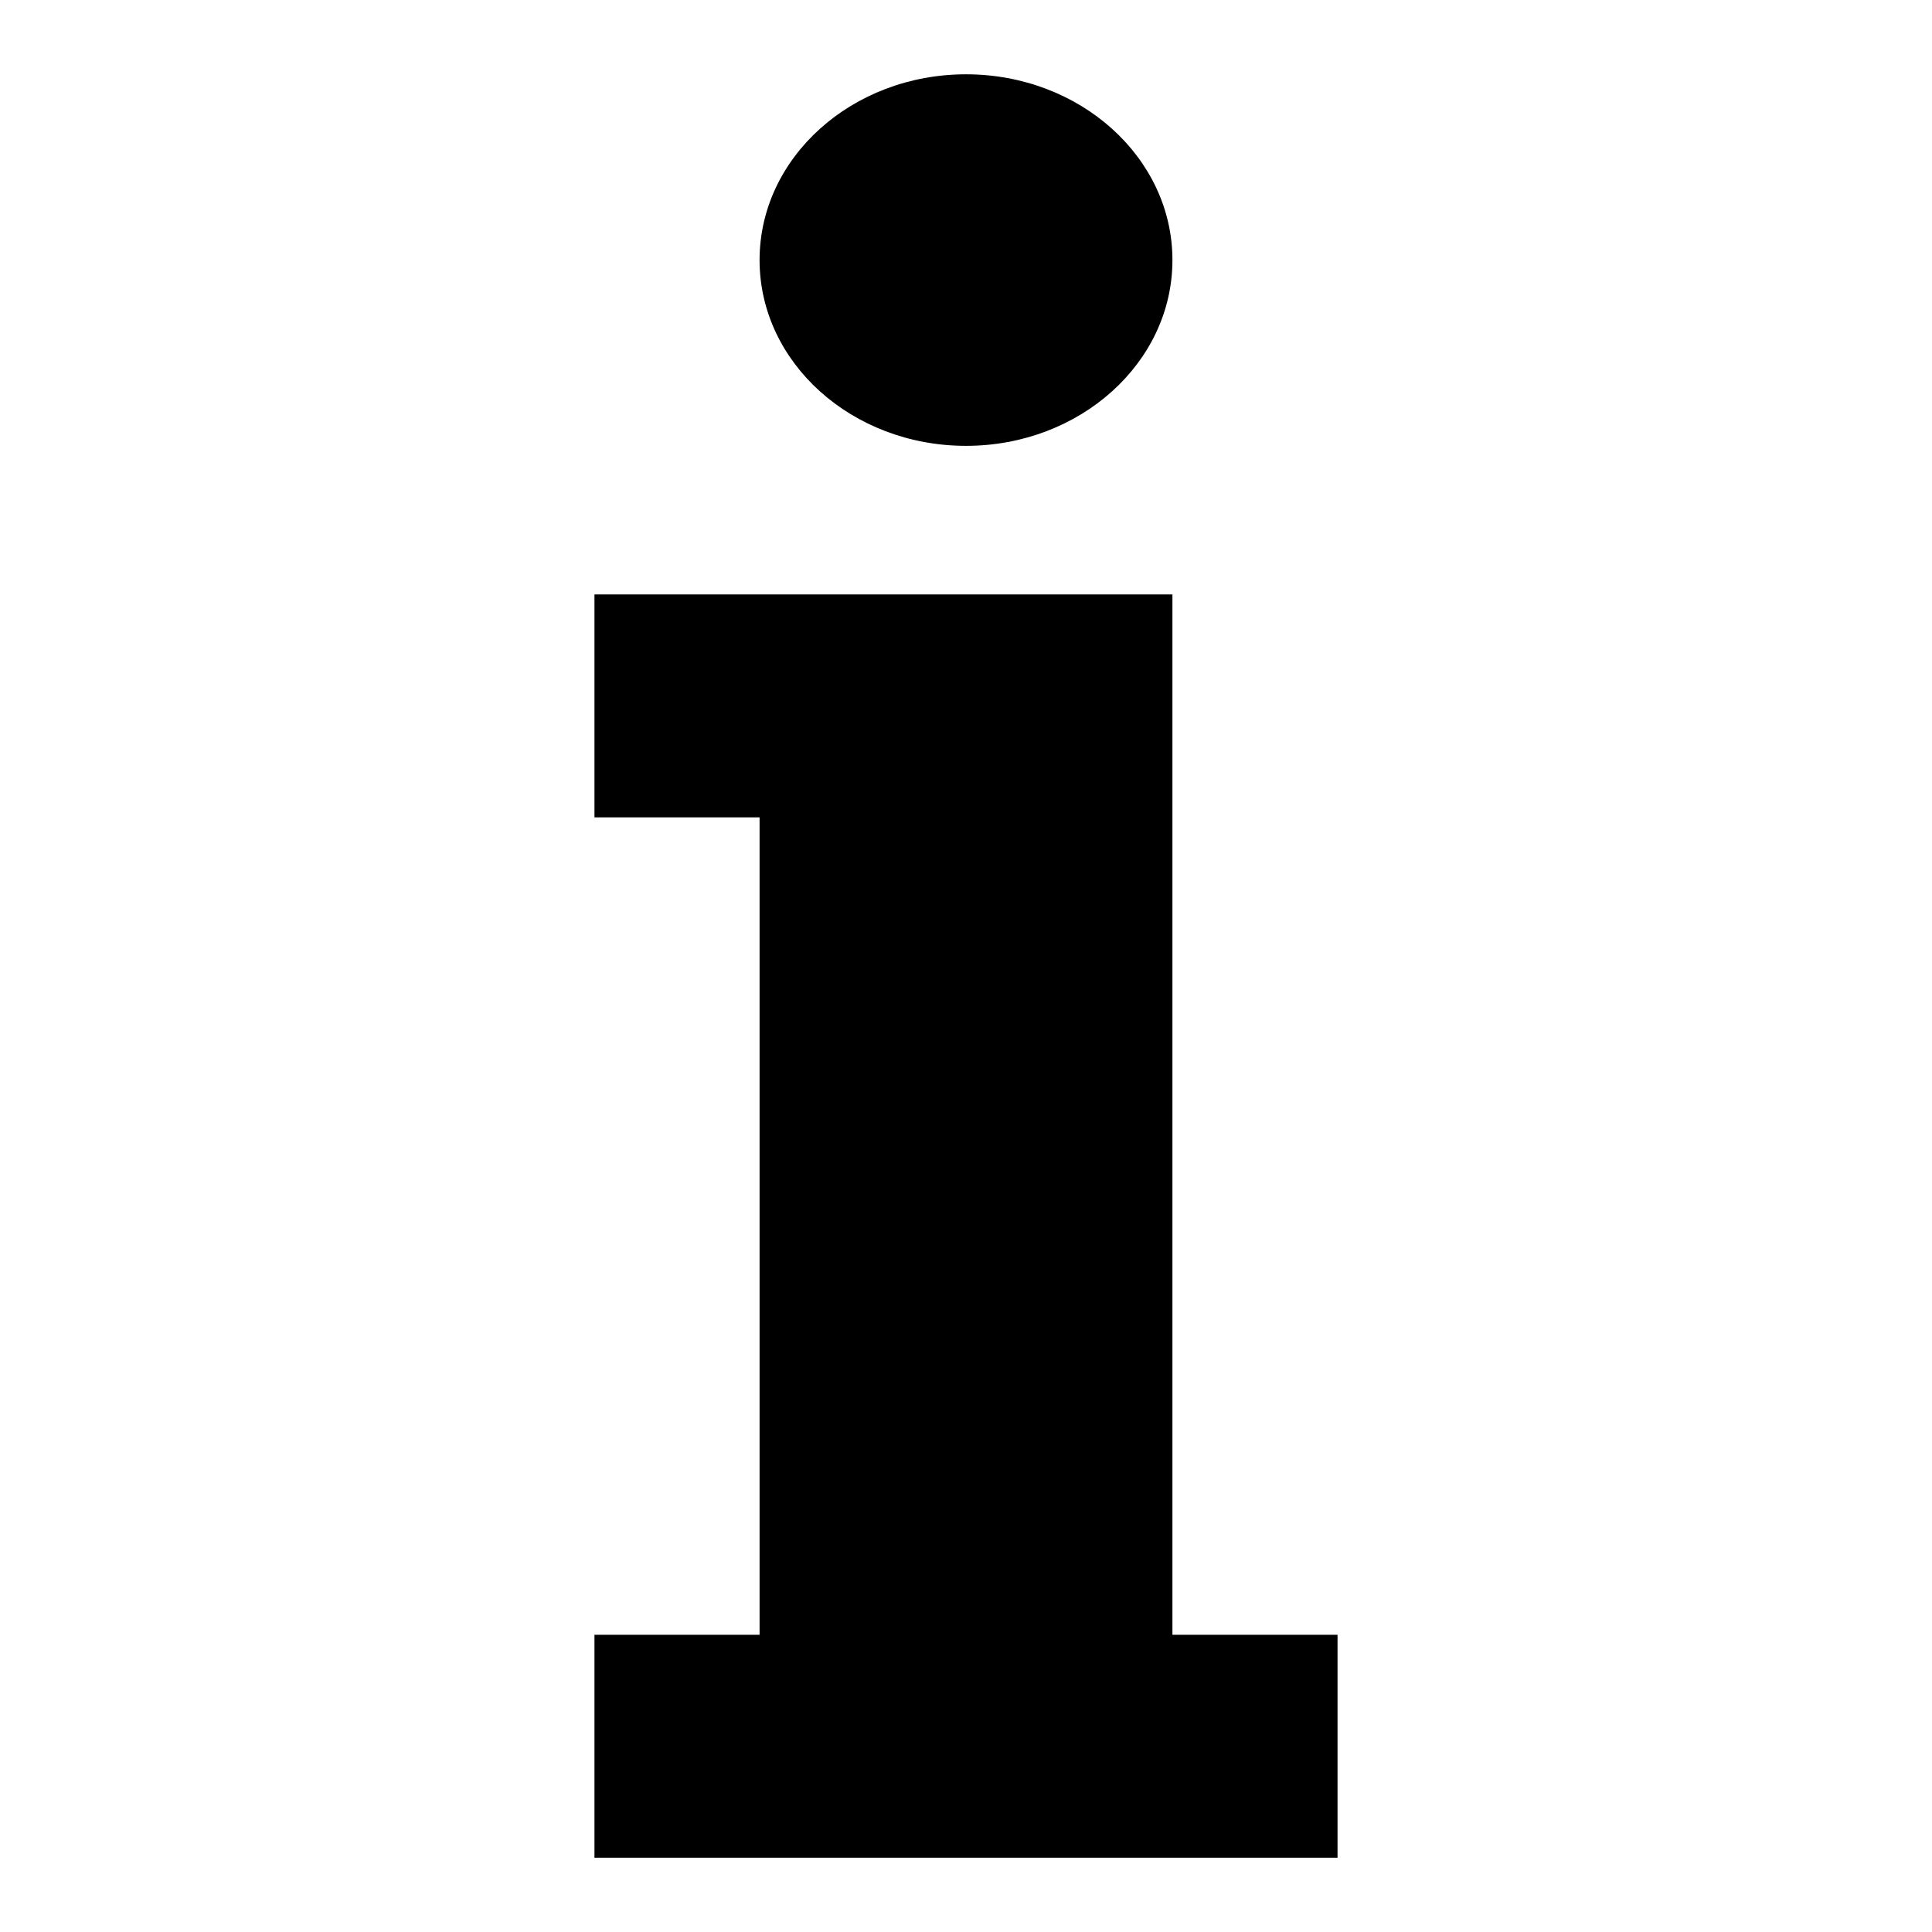
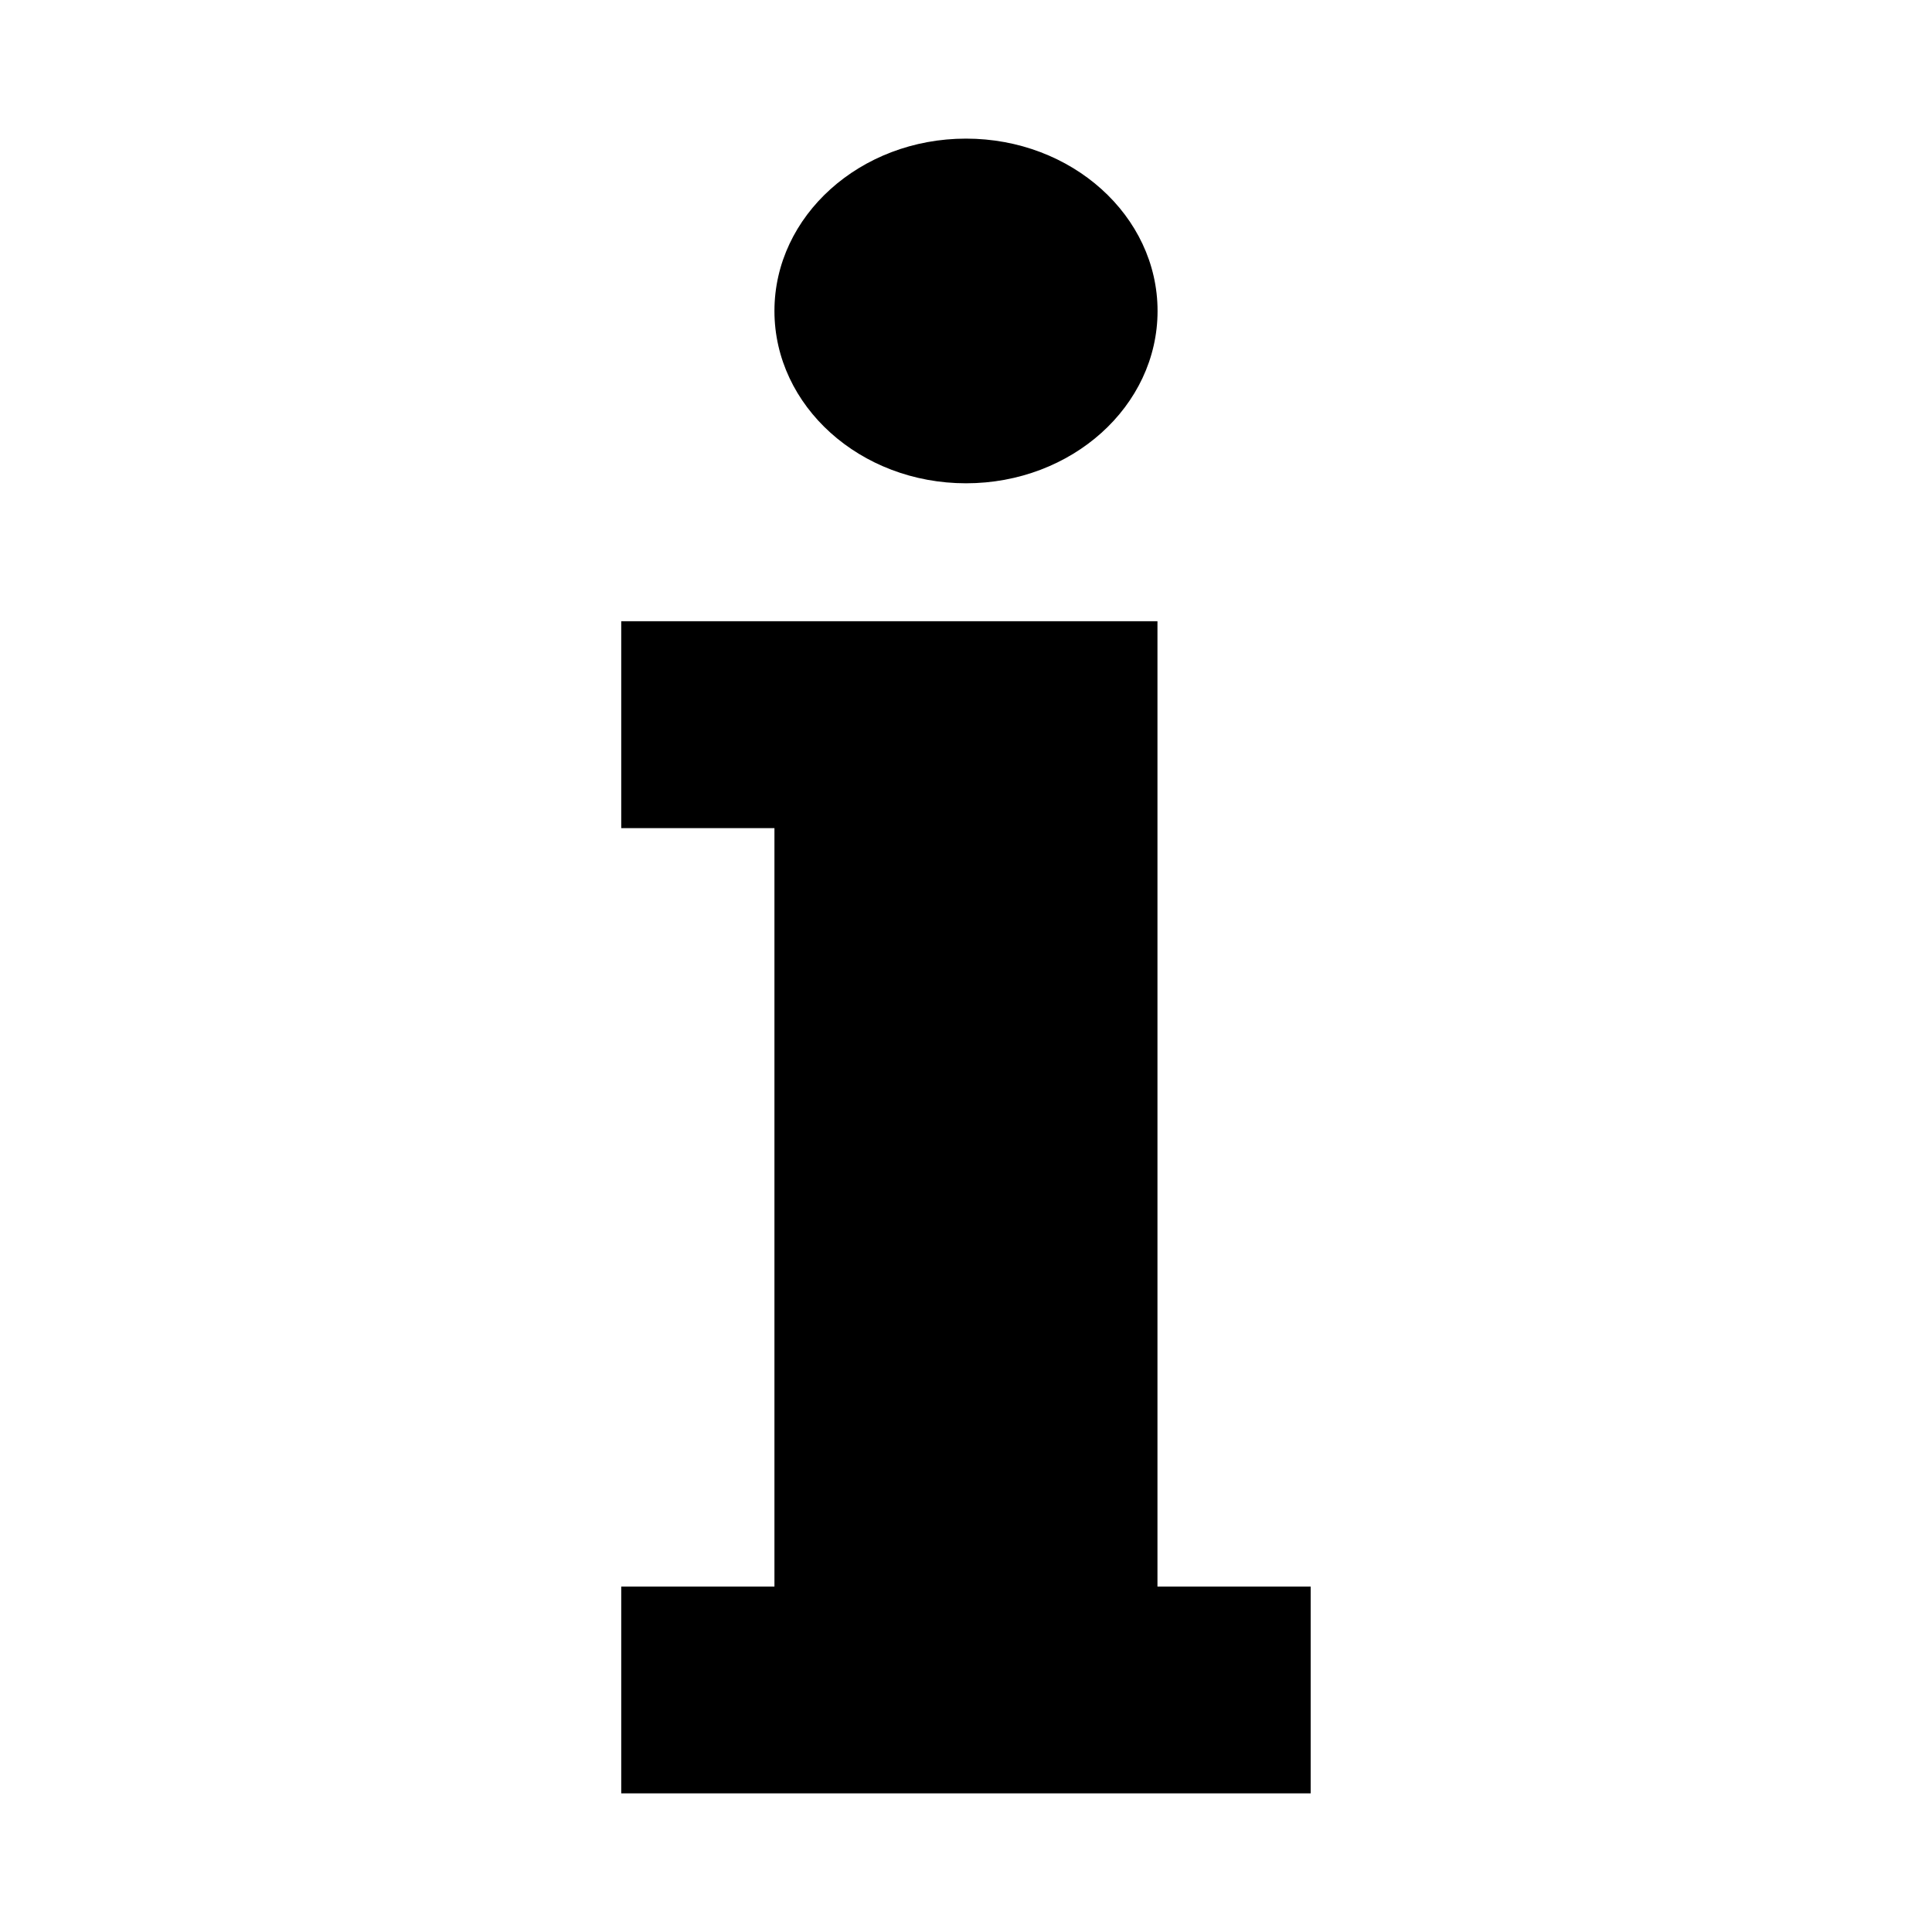
- <svg xmlns="http://www.w3.org/2000/svg" version="1.1" width="26" height="26" viewBox="0 0 26 26" enable-background="new 0 0 76.00 76.00" xml:space="preserve" id="svg2">
+ <svg xmlns="http://www.w3.org/2000/svg" version="1.1" width="20" height="20" viewBox="0 0 20 20" enable-background="new 0 0 76.00 76.00" xml:space="preserve" id="svg2">
  <defs id="defs8" />
-   <path d="m 8,8 7.778,0 0,2 0,12 2.222,0 L 18,25 8,25 l 0,-3 2.222,0 0,-11 -2.222,0 0,-3 z M 13,1 c 1.534,0 2.778,1.119 2.778,2.5 0,1.381 -1.244,2.5 -2.778,2.5 -1.534,0 -2.778,-1.119 -2.778,-2.5 C 10.222,2.119 11.466,1 13,1 z" id="path4" style="fill:#000000;fill-opacity:1;stroke-width:0.2;stroke-linejoin:round" />
+   <path d="m 6.431,6.431 5.551,0 0,1.428 0,8.565 1.586,0 0,2.141 -7.137,0 0,-2.141 1.586,0 0,-7.851 -1.586,0 0,-2.141 z M 10,1.435 c 1.095,0 1.983,0.799 1.983,1.784 0,0.986 -0.888,1.784 -1.983,1.784 -1.095,0 -1.983,-0.799 -1.983,-1.784 0,-0.985 0.888,-1.784 1.983,-1.784 z" id="path4" style="fill:#000000;fill-opacity:1;stroke-width:0.2;stroke-linejoin:round" />
</svg>
